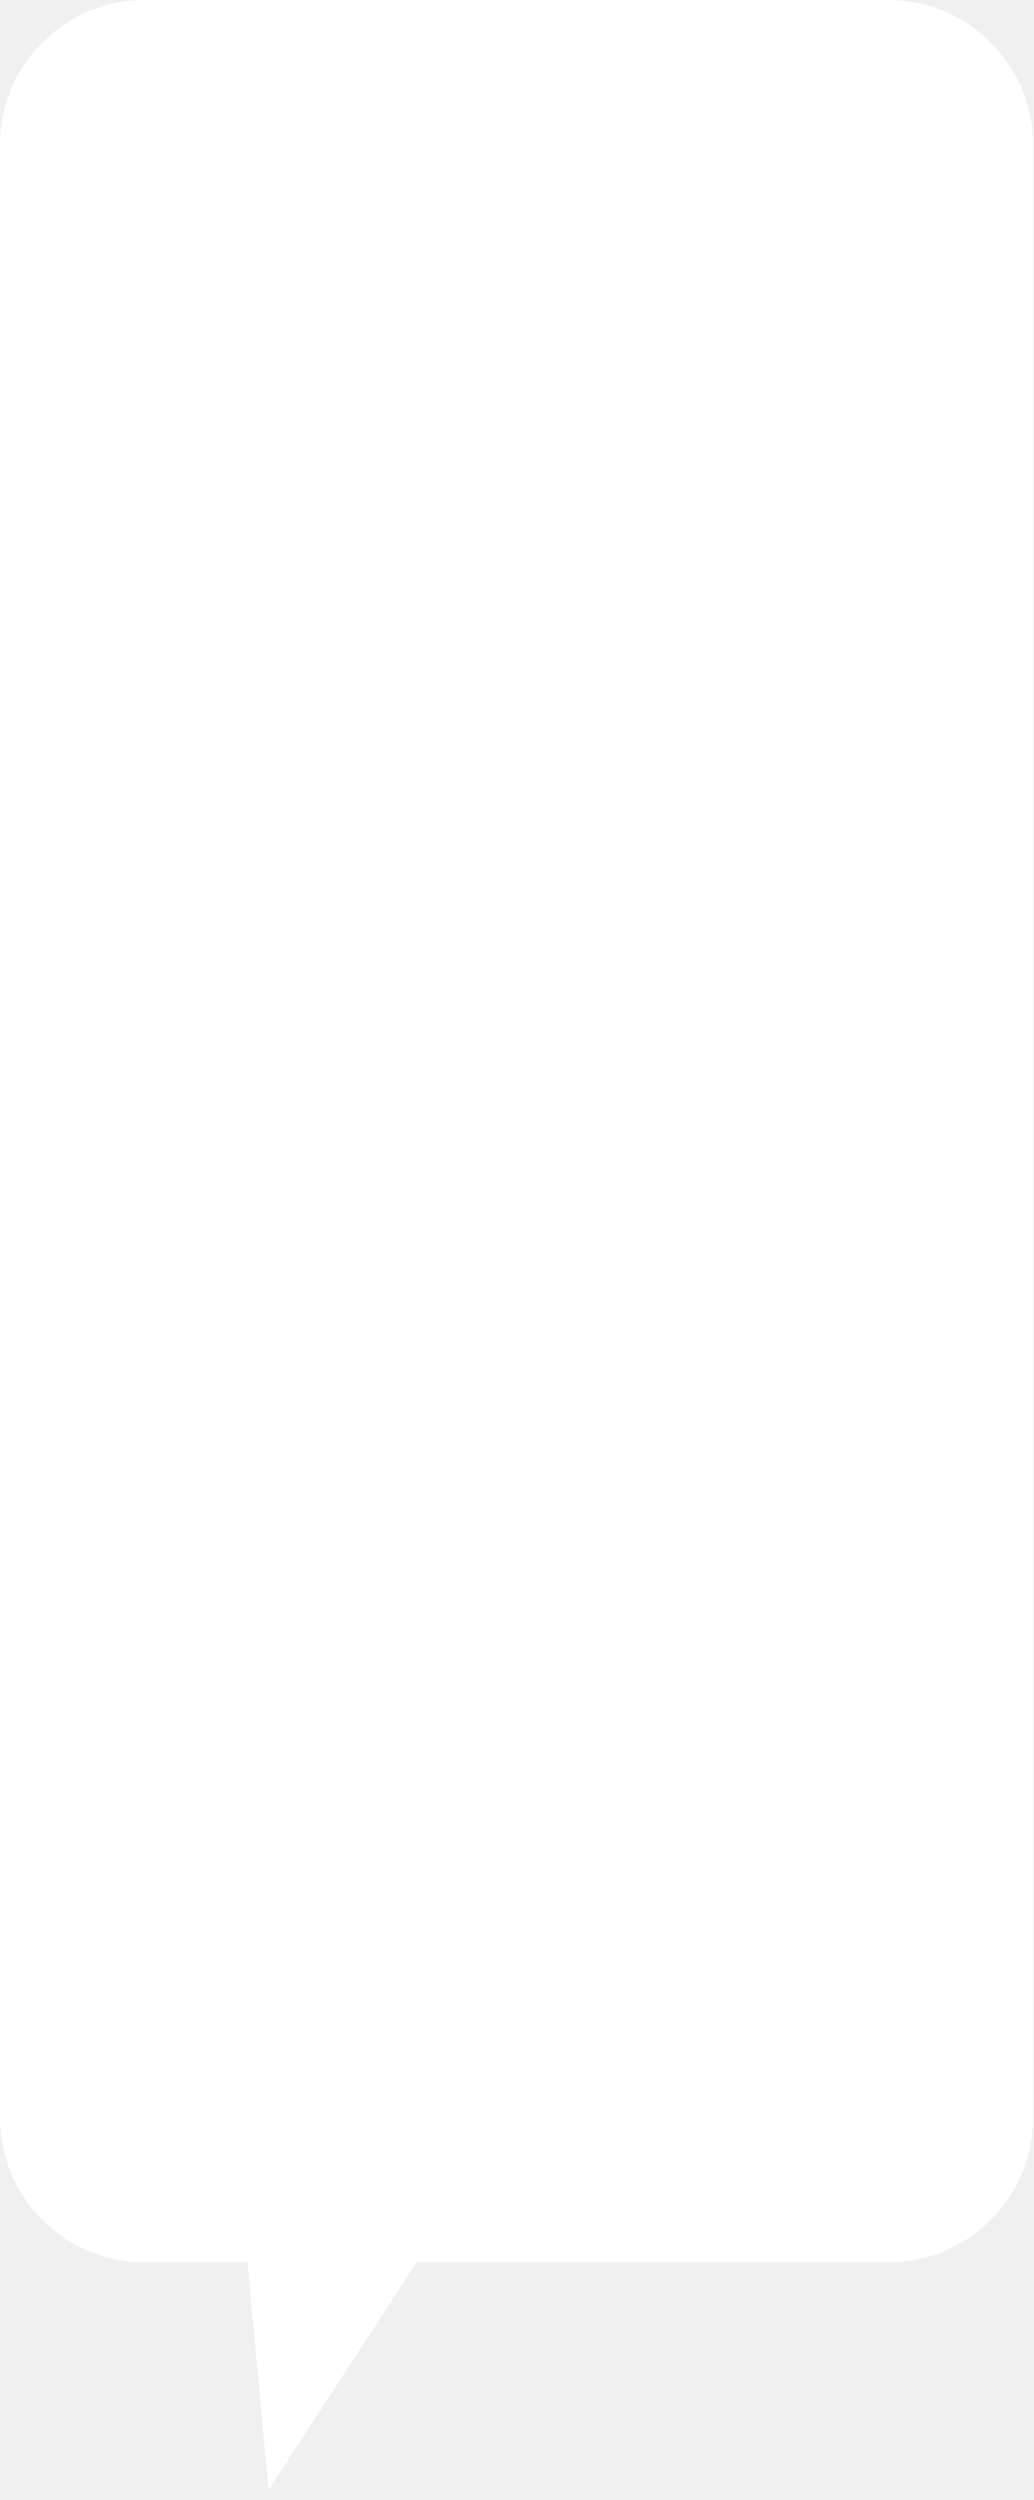
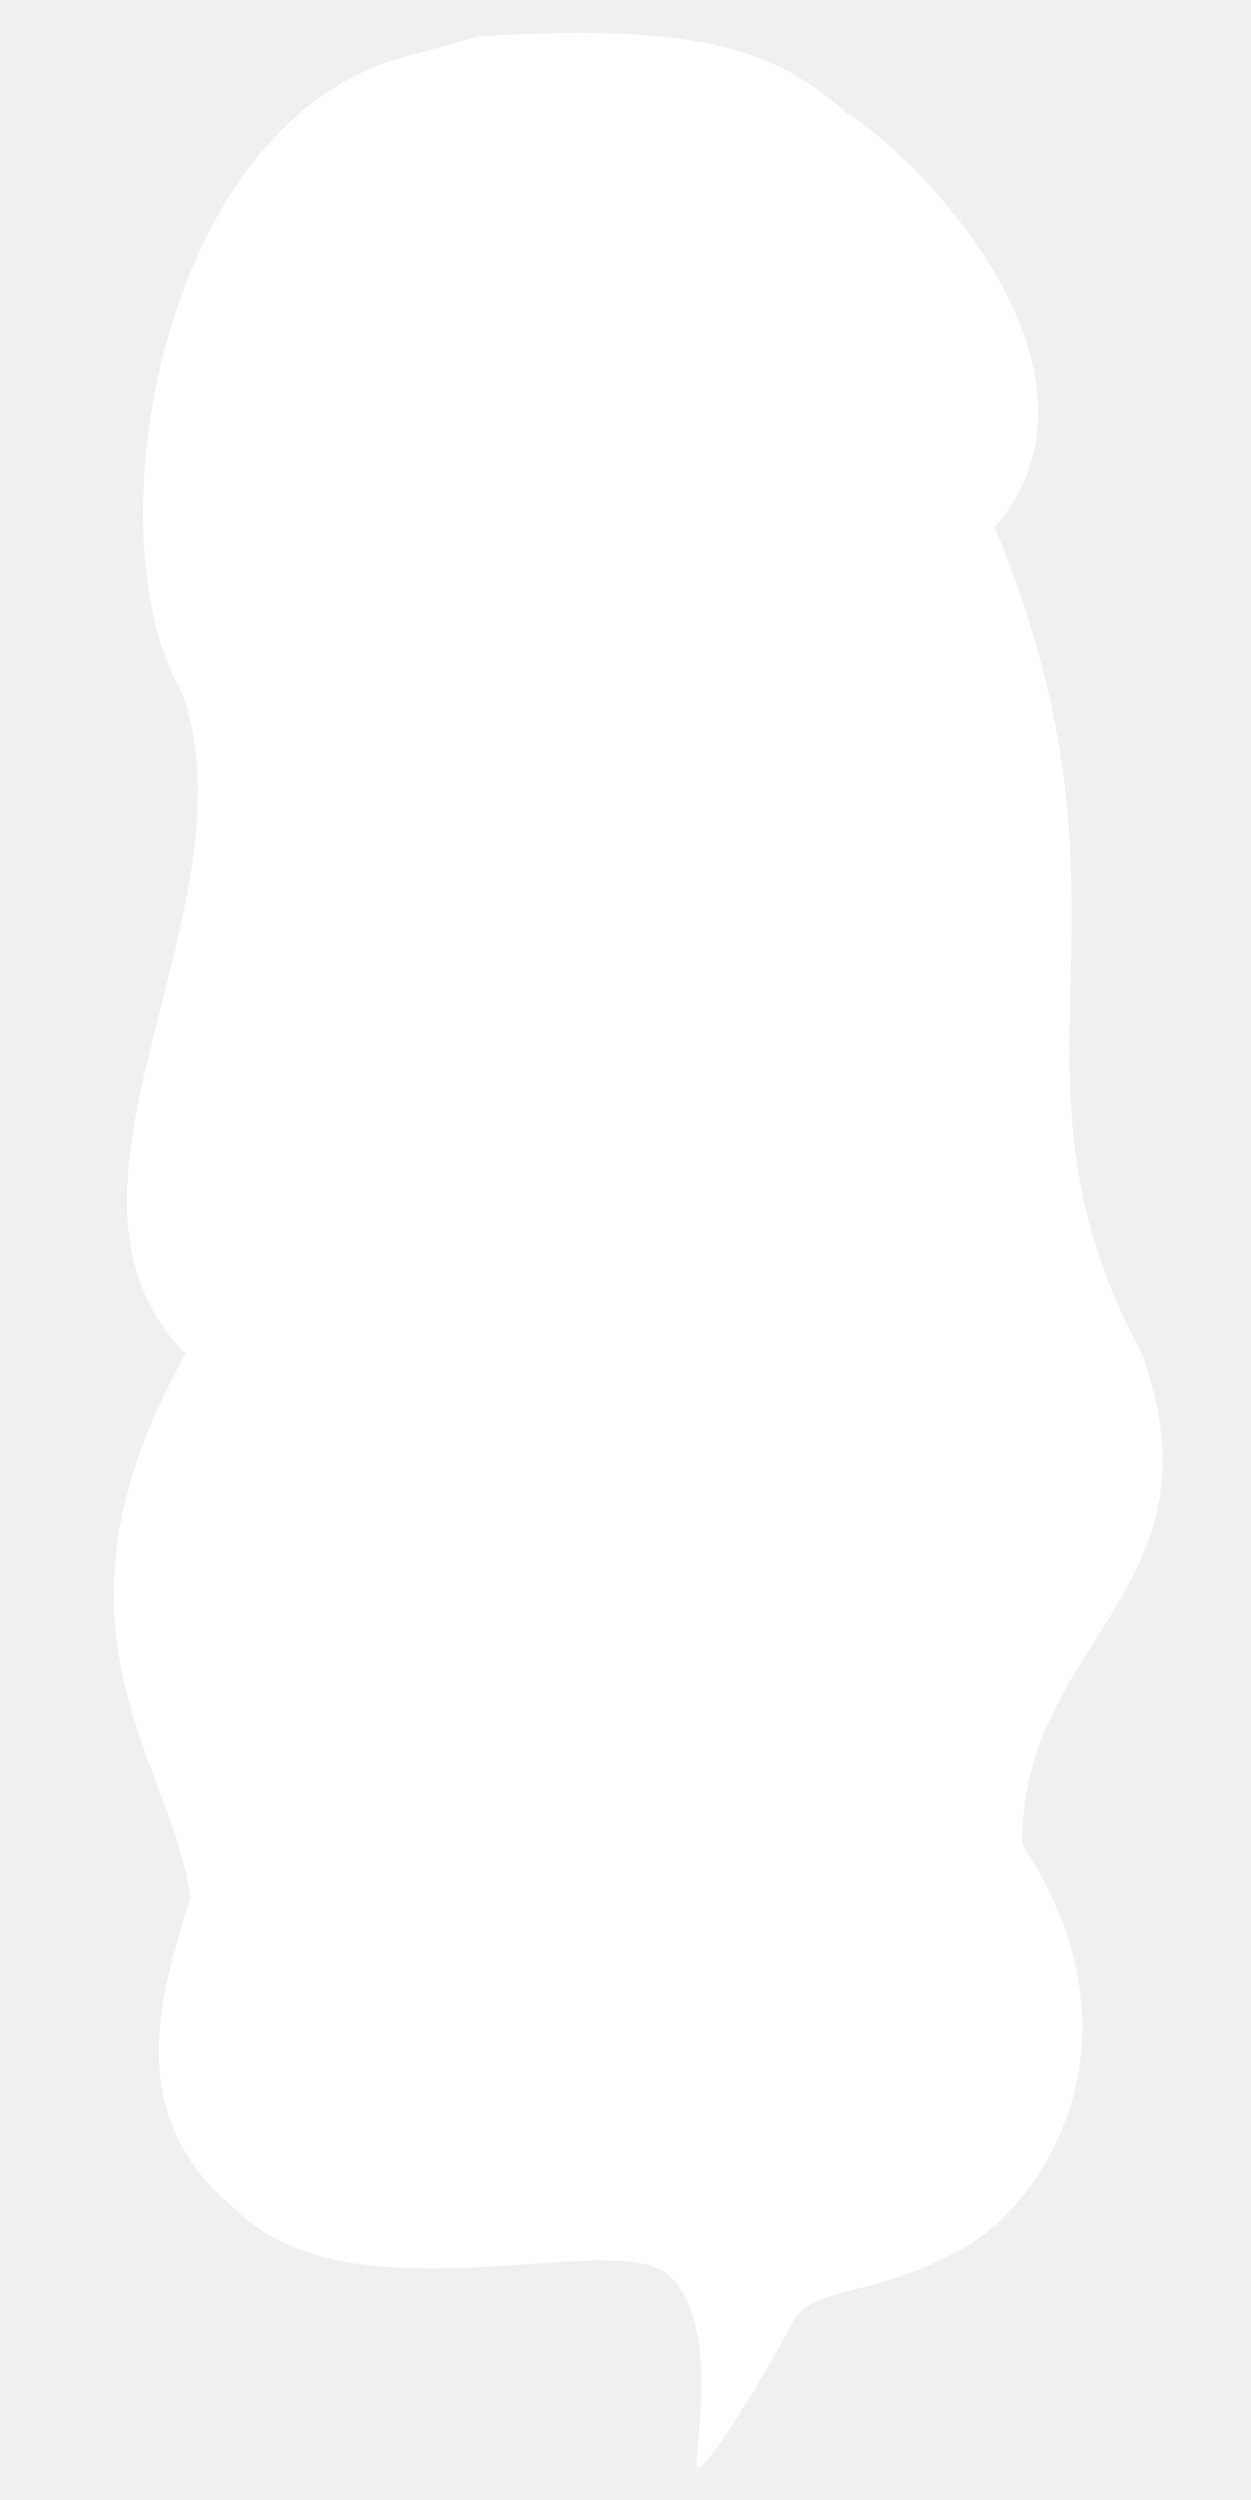
- <svg xmlns="http://www.w3.org/2000/svg" width="100" height="242" viewBox="0 0 100 242" fill="none">
-   <rect x="0" y="0" width="100" height="219" rx="14" fill="#ffffff" />
-   <path d="M22 198 L54 198 L26 241 Z" fill="#ffffff" />
+ <svg xmlns="http://www.w3.org/2000/svg" version="1.1" width="80.72" height="161.33" viewBox="-2.235 -2.339 80.718 161.327">
+   <defs>
+ </defs>
+   <path style="fill: rgb(255,255,255)" stroke-linecap="round" d="M24.348 1.208C7.984 5.108 3.572 32.438 9.531 42.378 14.425 56.366-0.735 74.558 9.742 85-0.226 102.858 8.795 111.038 10.061 120.095 8.219 125.996 5.533 134.082 12.825 140.095 20.309 147.827 37.534 141.238 40.968 144.518 44.402 147.788 42.411 156.248 42.775 156.868 43.139 157.488 47.542 150.238 48.851 147.628 50.16 145.018 53.962 146.108 59.951 142.728 65.283 139.718 71.993 129.135 63.731 116.688 63.605 103.476 76.983 100.23 71.448 85 61.439 66.473 72.377 56.77 61.955 31.705 70.458 21.8 57.399 8.048 52.462 5 47.679 0.778 42.828-0.839 28.729 0Z" />
</svg>
